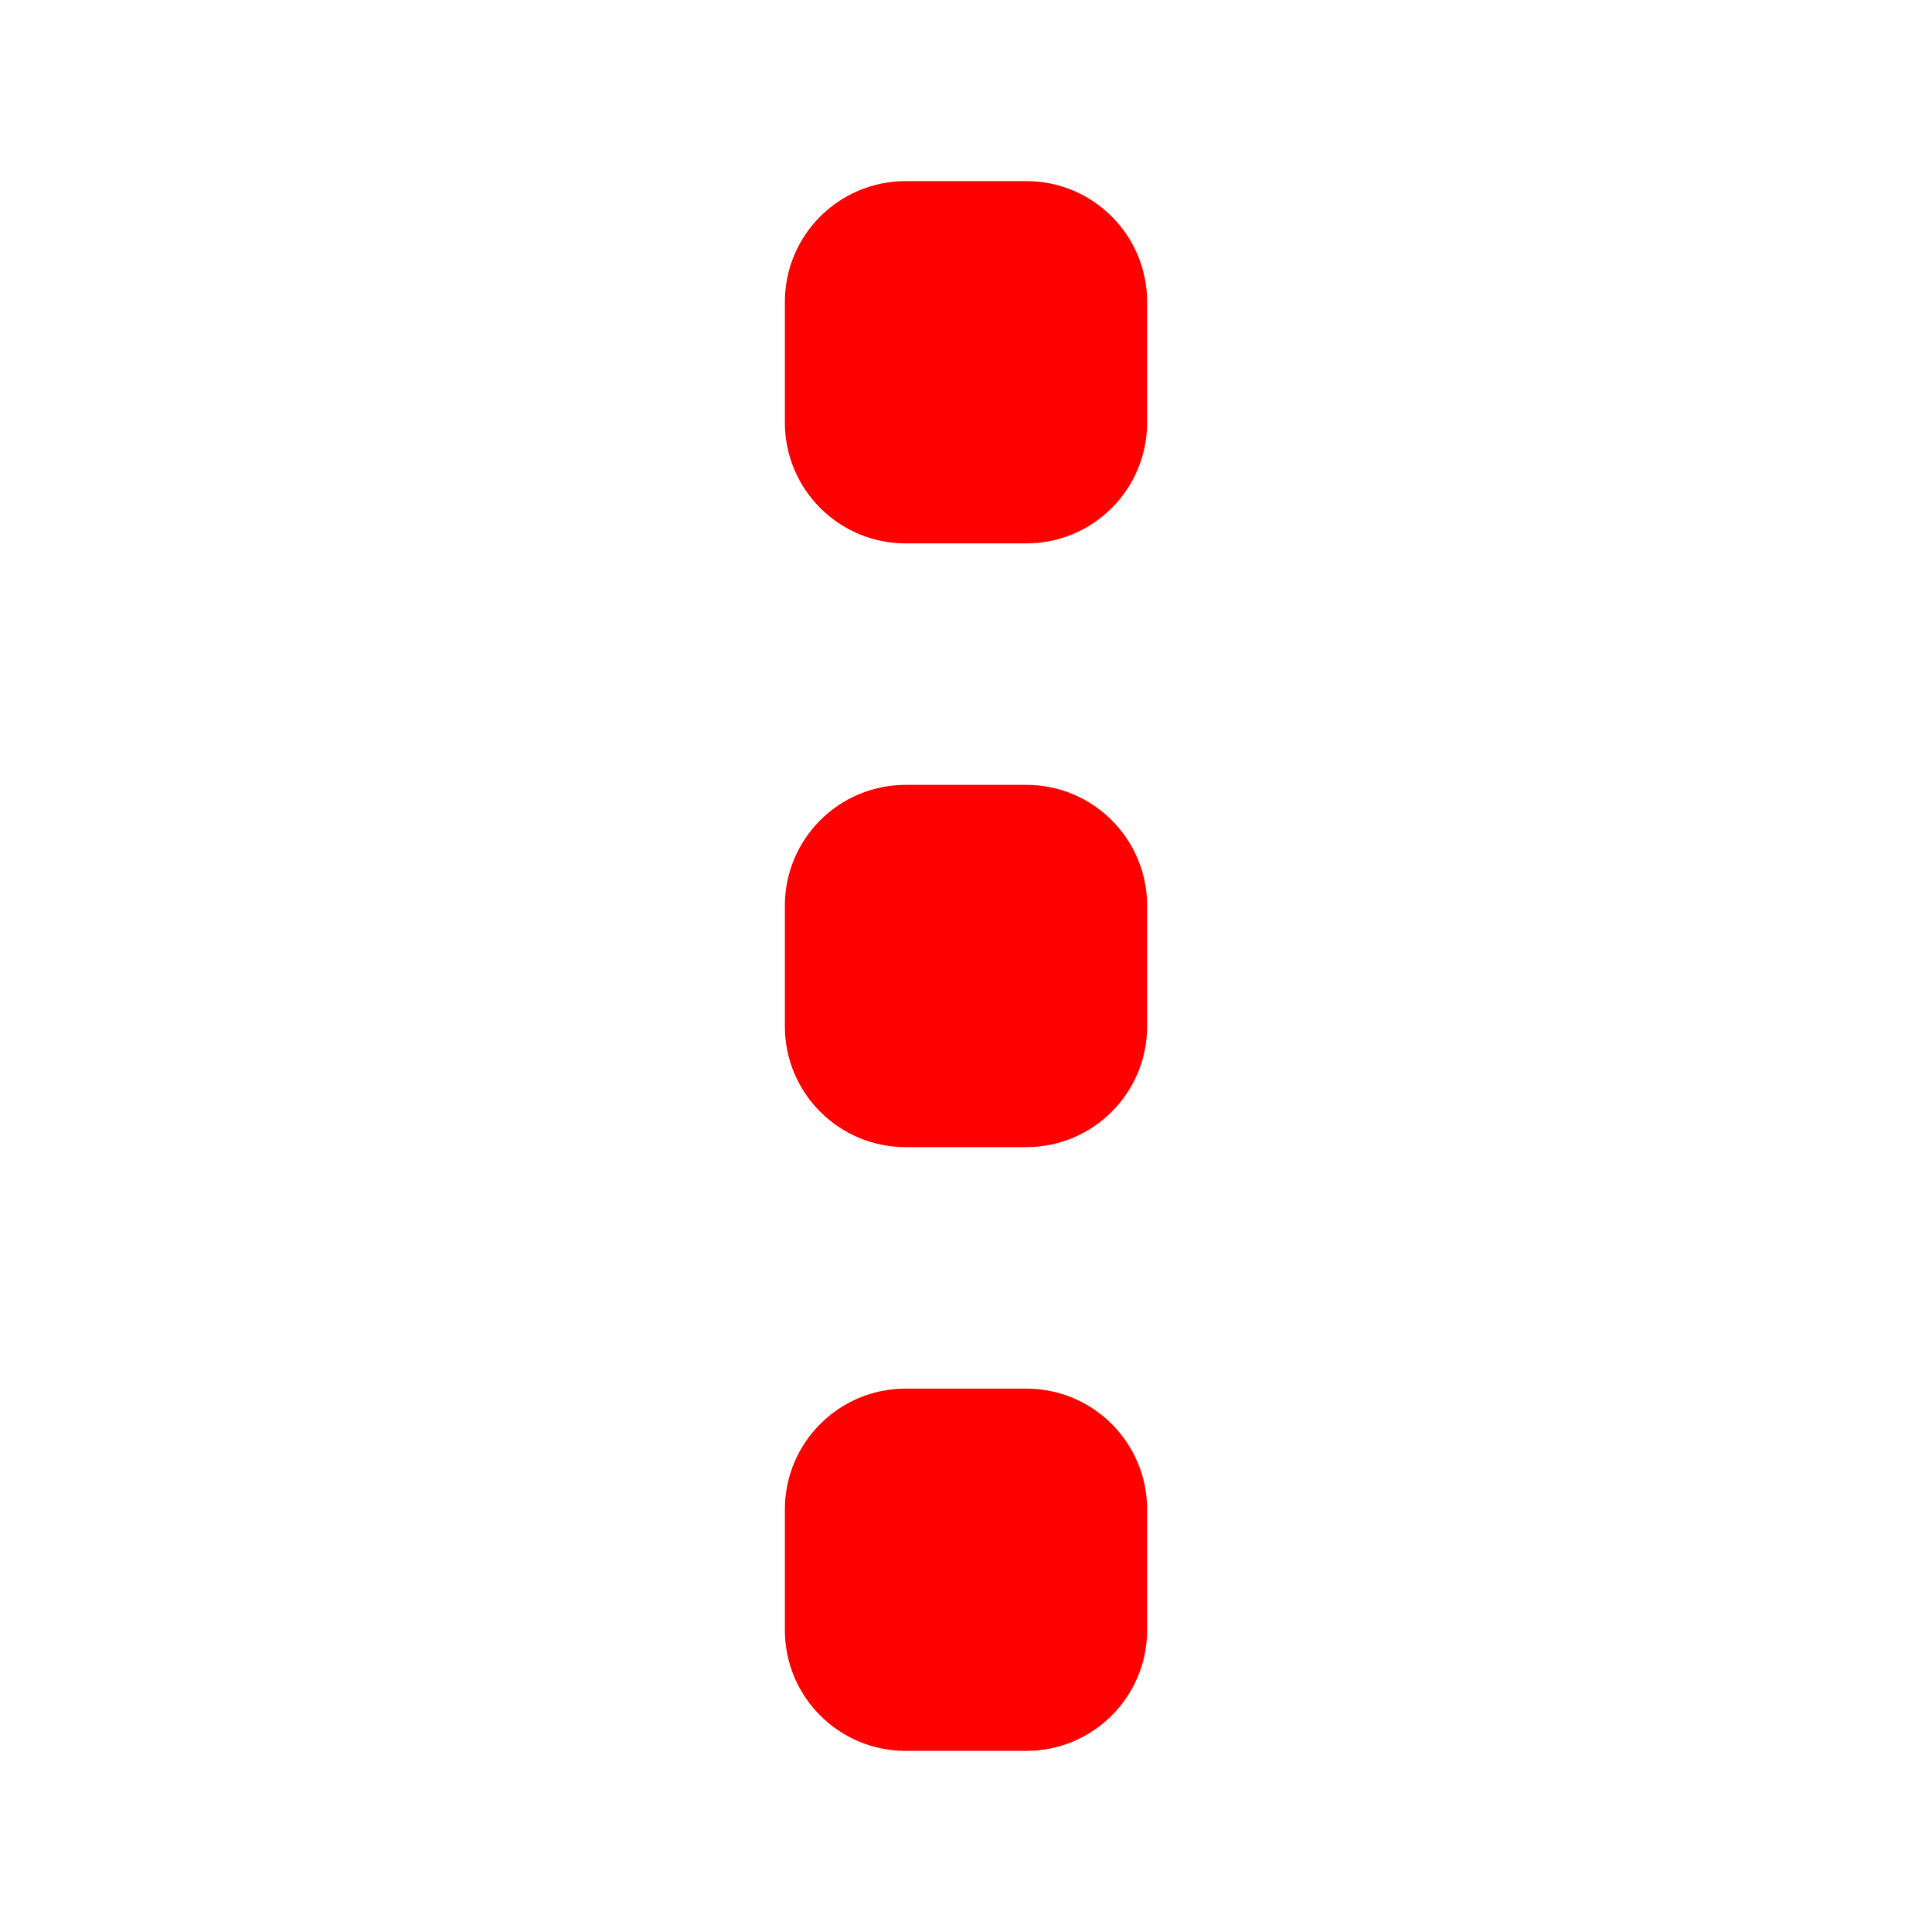
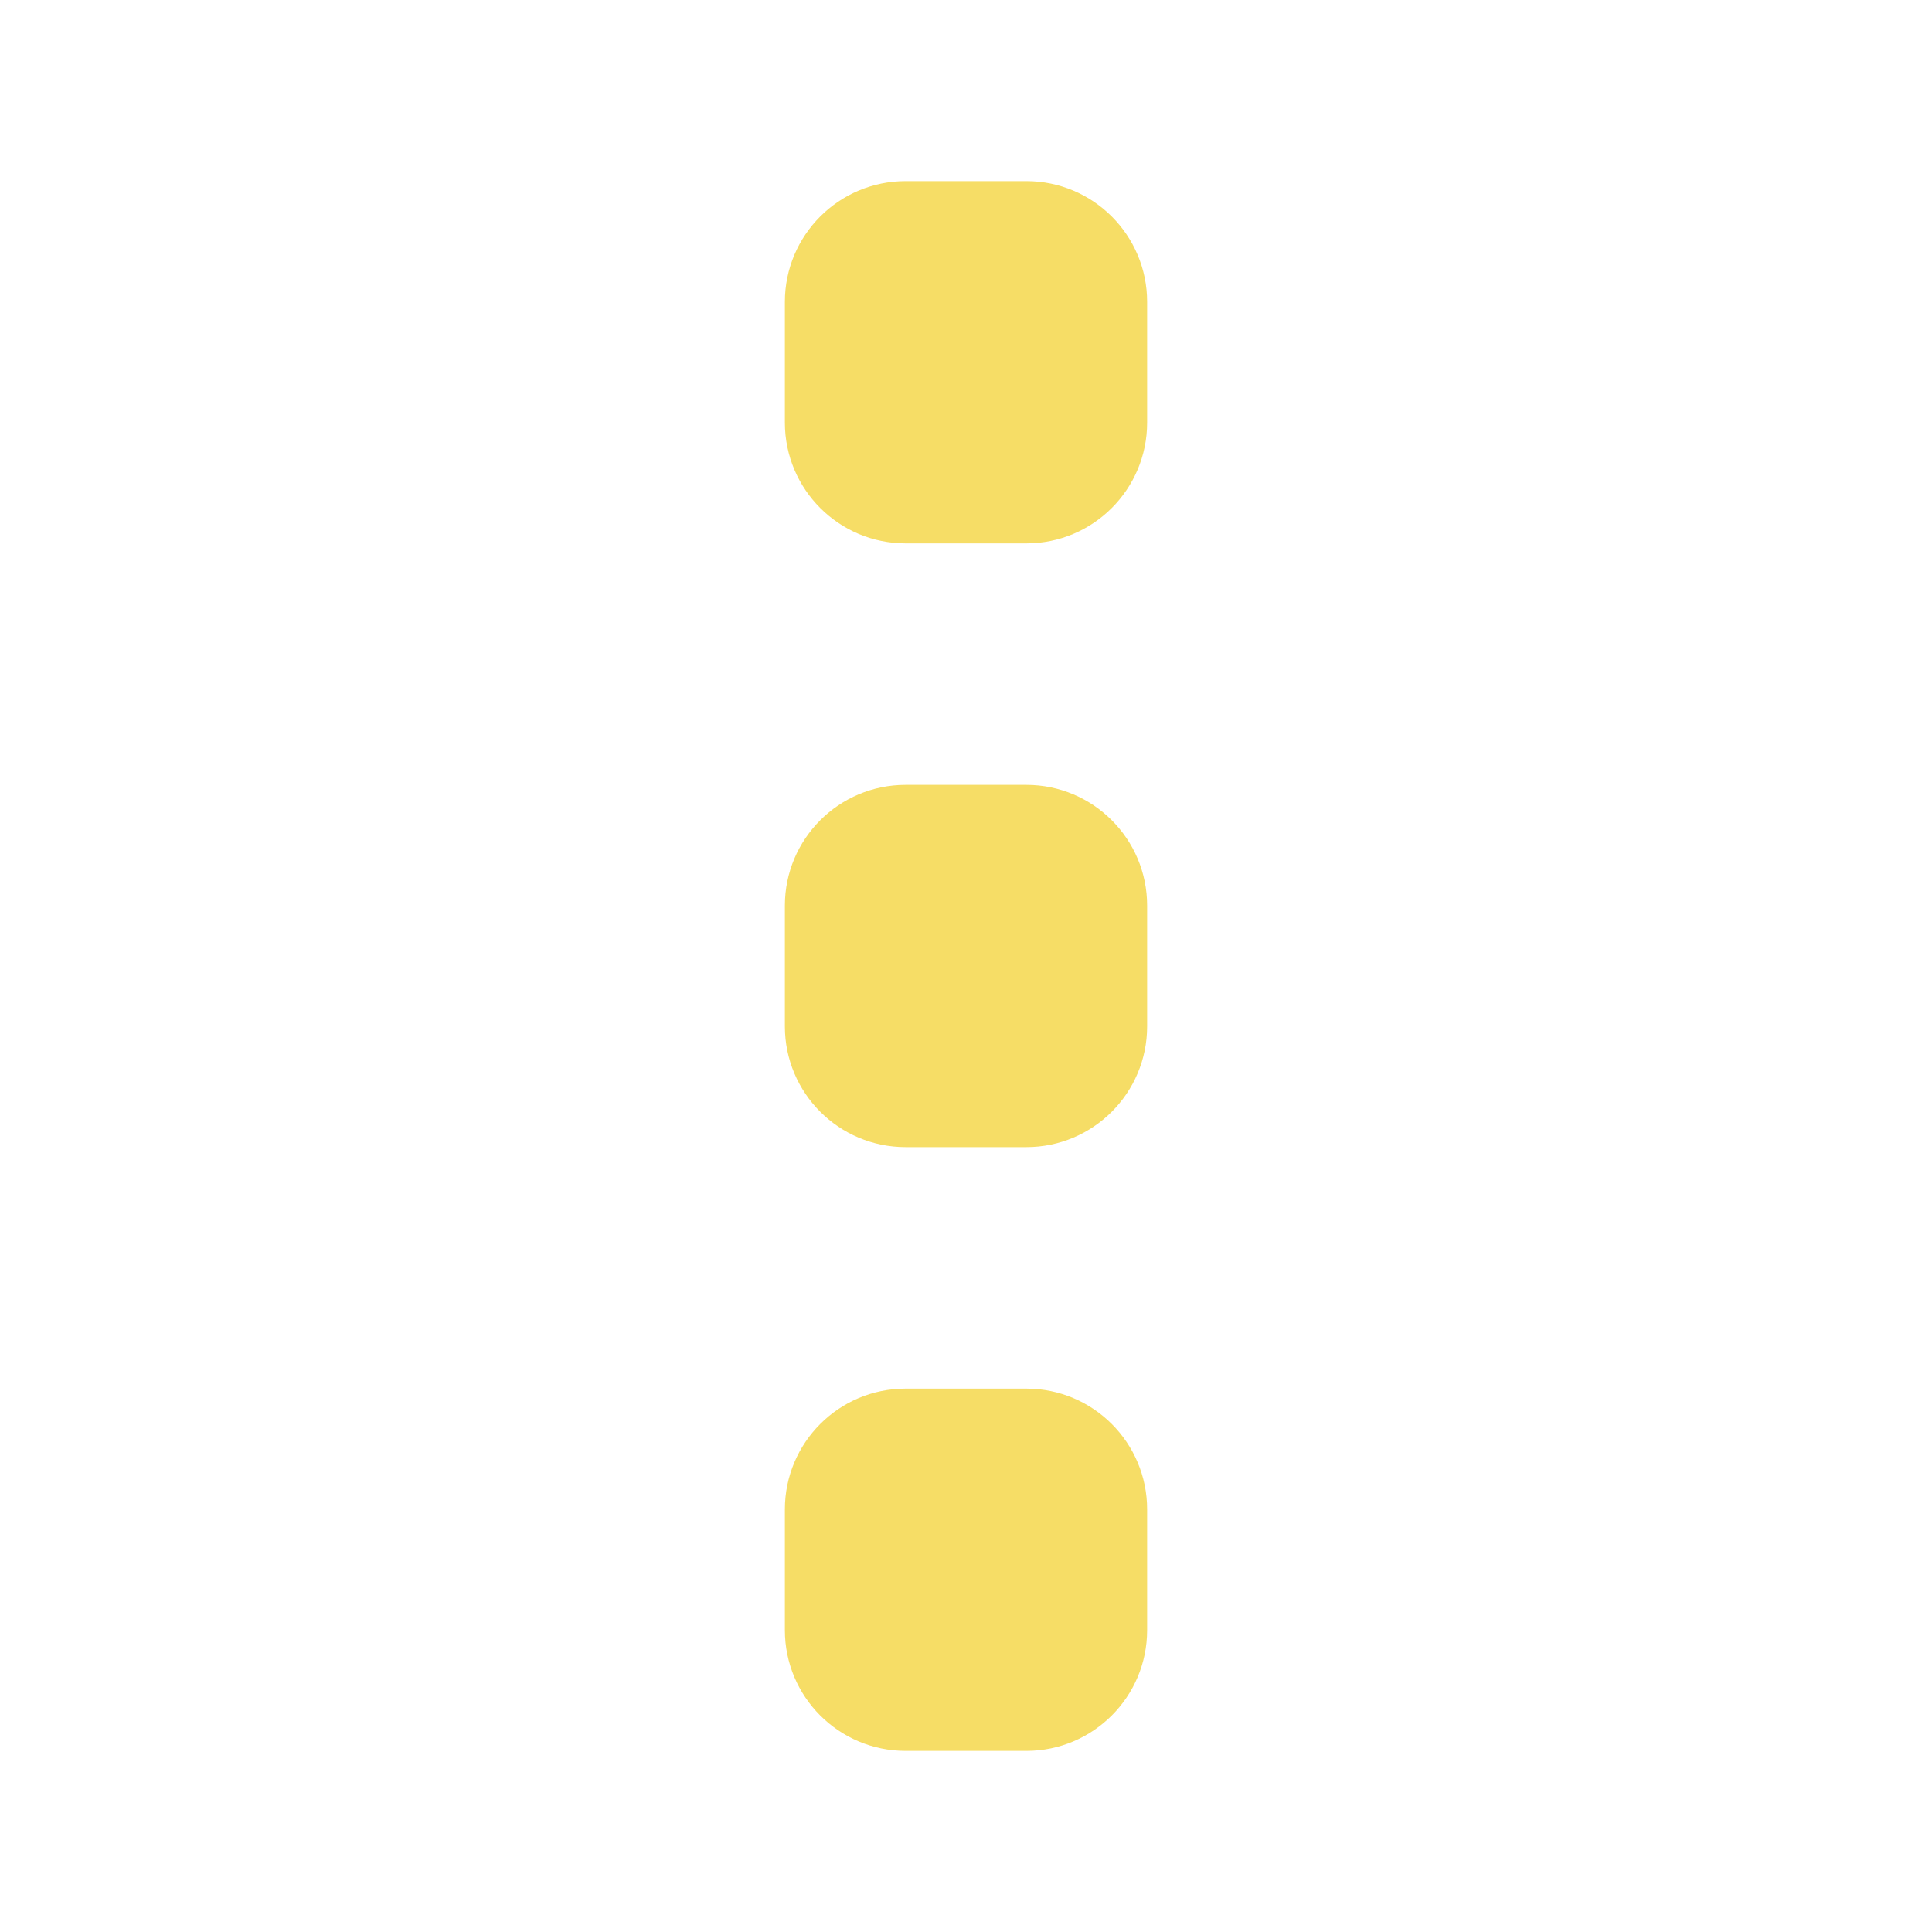
<svg xmlns="http://www.w3.org/2000/svg" width="16" height="16" viewBox="0 0 16 16" fill="none">
-   <rect x="6.5" y="1.5" width="3" height="3" rx="1" fill="#FF0000" />
-   <rect x="6.5" y="6.5" width="3" height="3" rx="1" fill="#FF0000" />
-   <rect x="6.5" y="11.5" width="3" height="3" rx="1" fill="#FF0000" />
+   <rect x="6.5" y="1.5" width="3" height="3" rx="1" fill="#F6DD66" />
+   <rect x="6.5" y="6.5" width="3" height="3" rx="1" fill="#F6DD66" />
+   <rect x="6.5" y="11.5" width="3" height="3" rx="1" fill="#F6DD66" />
</svg>
